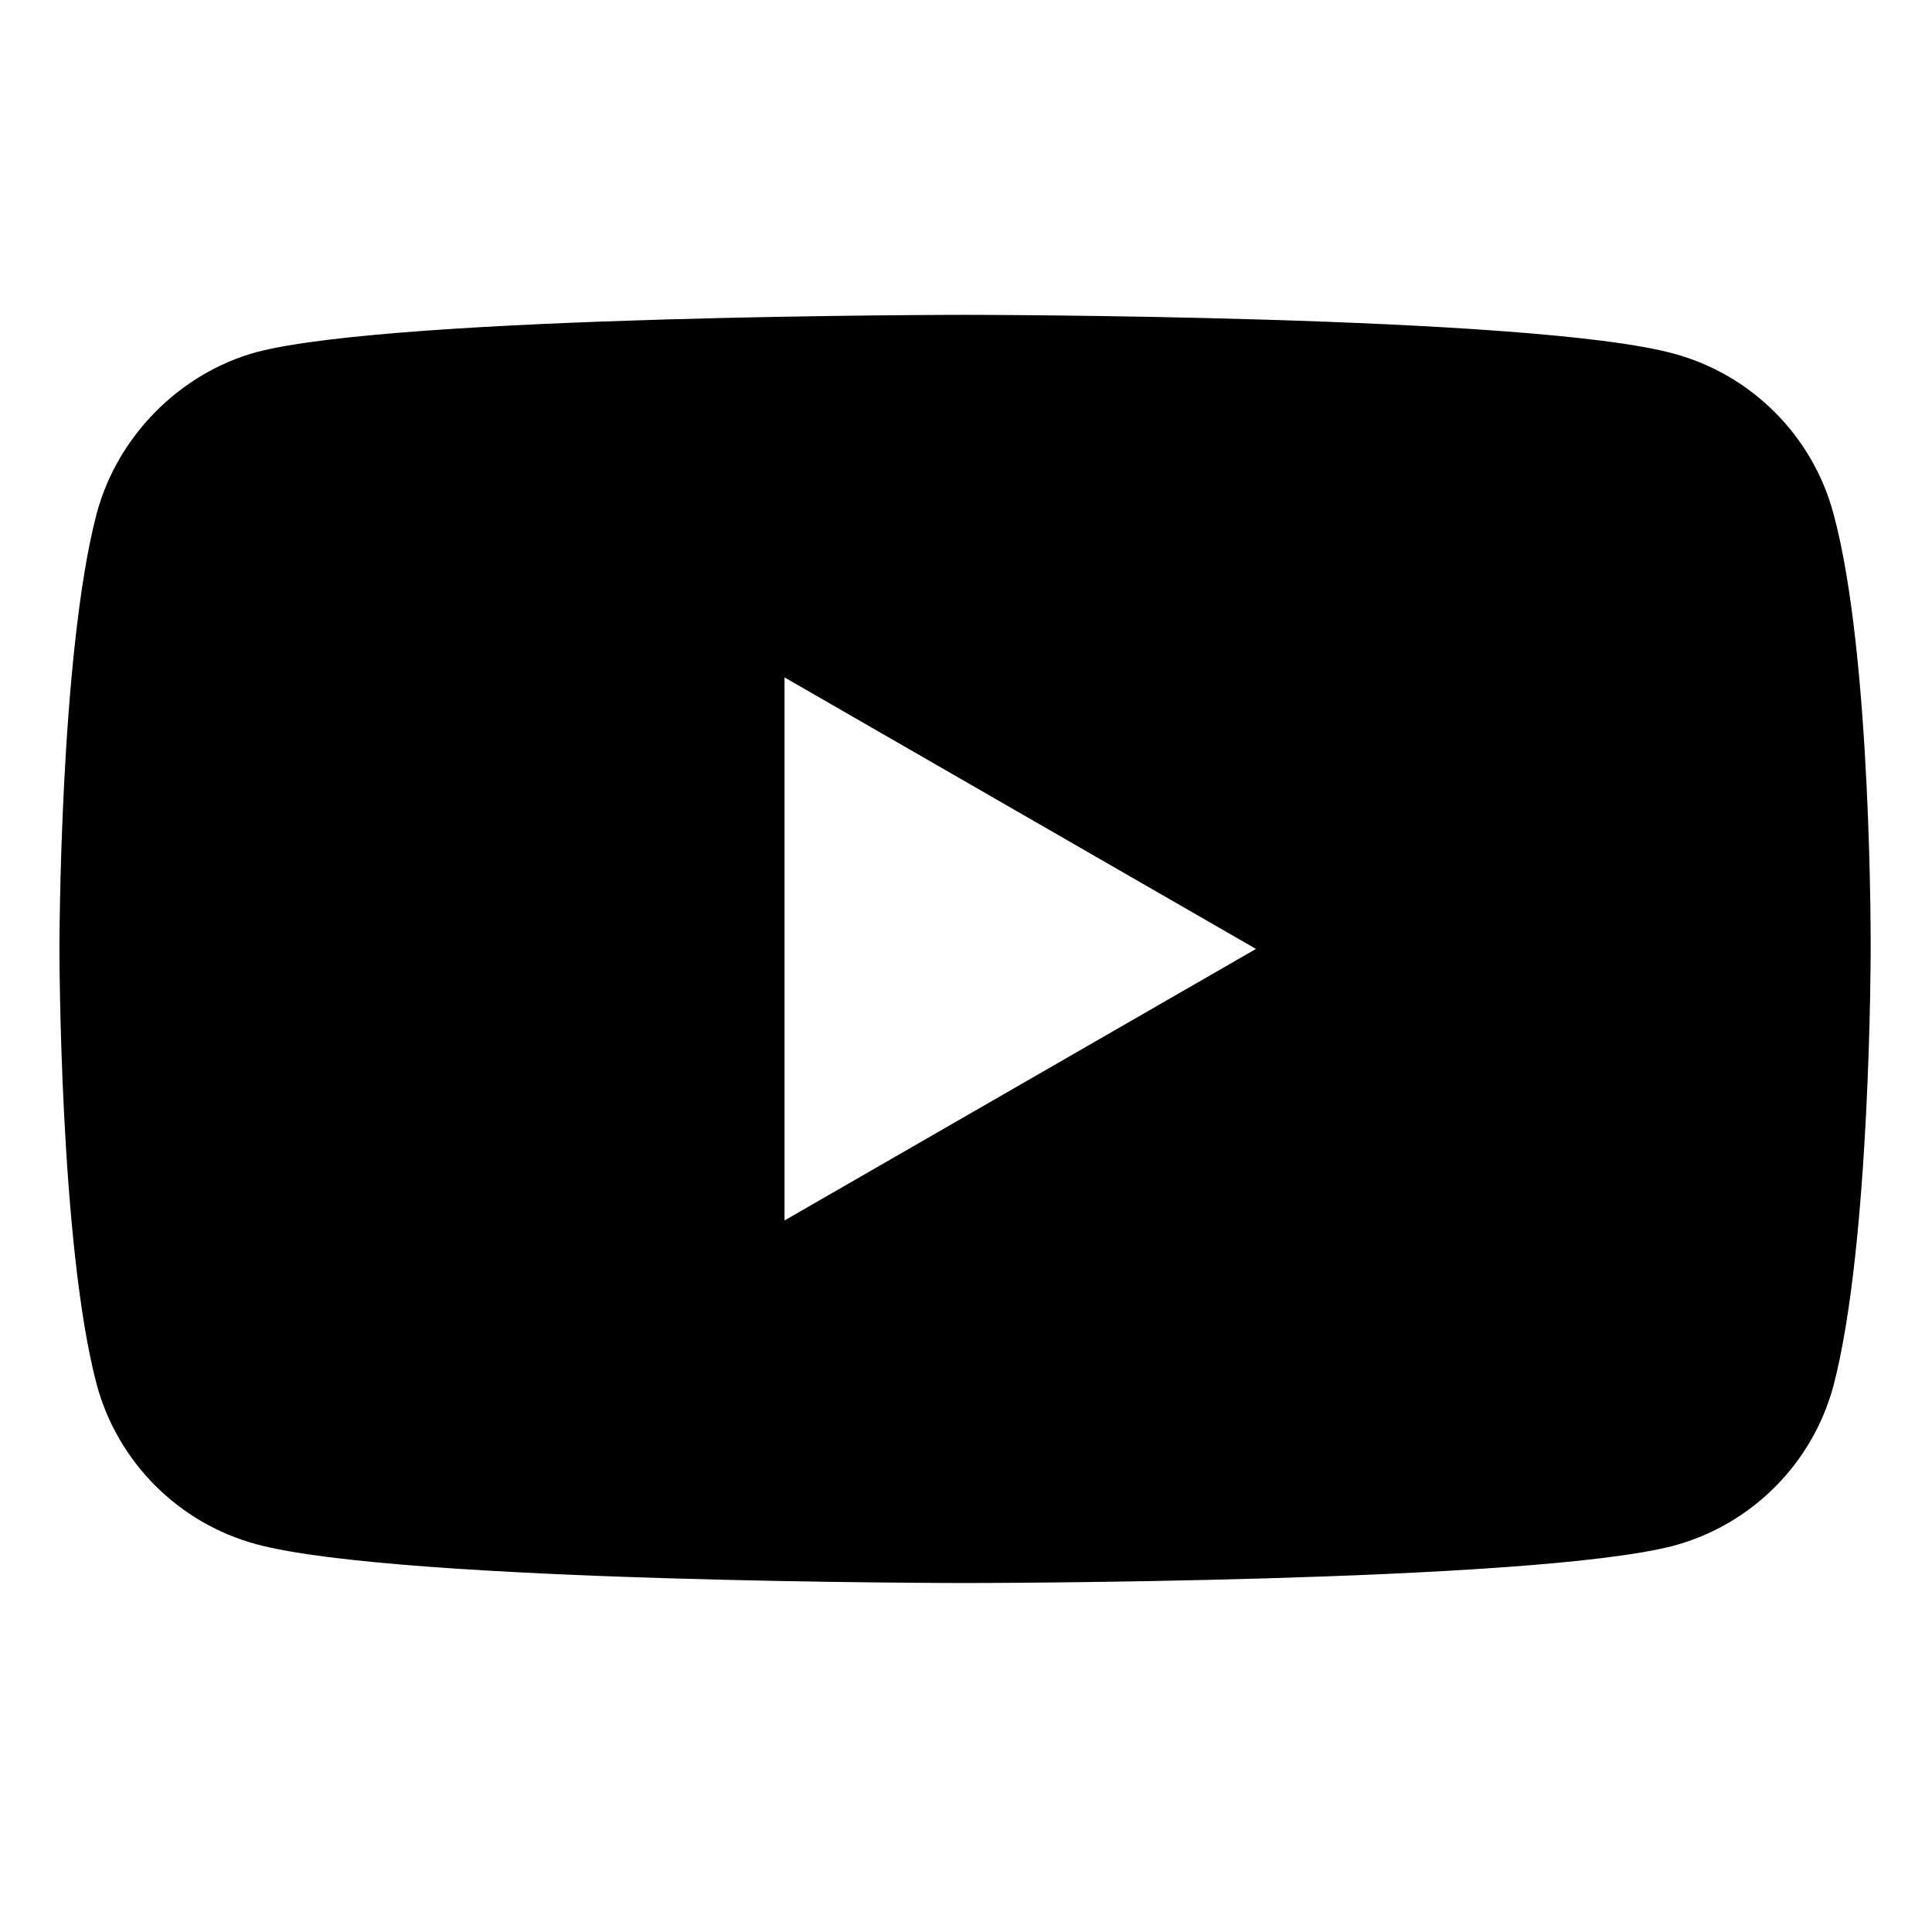
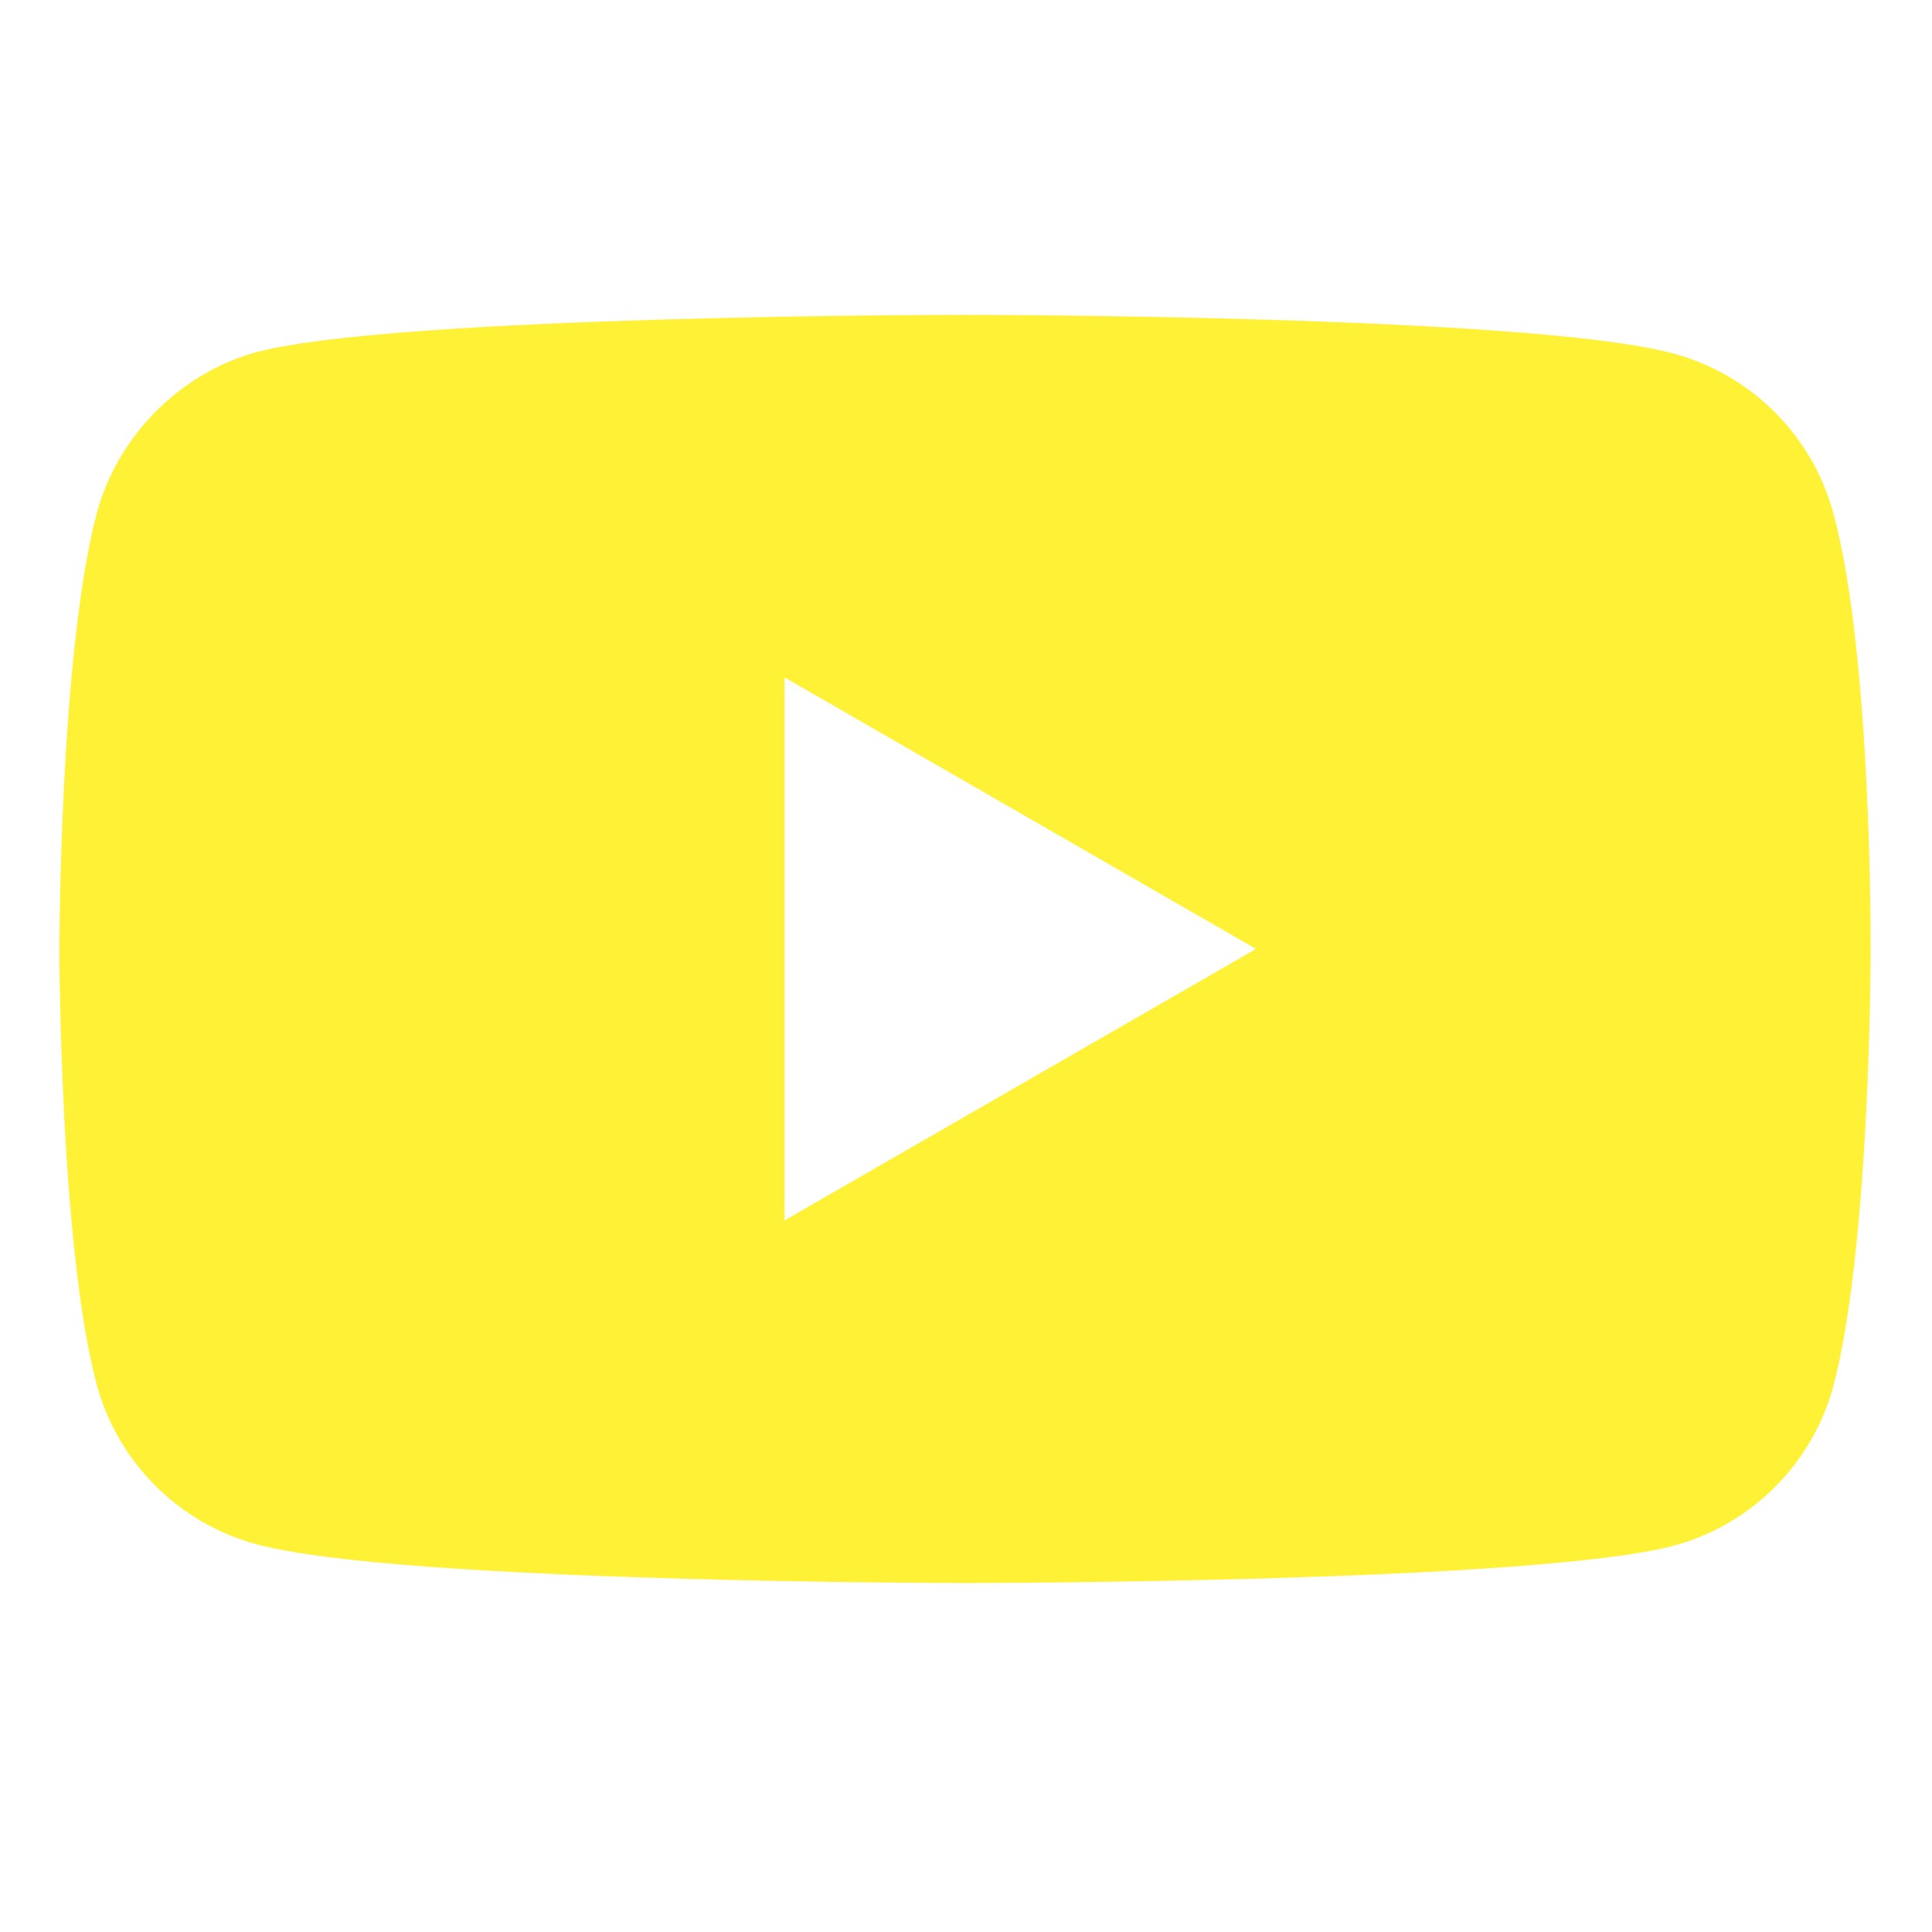
<svg xmlns="http://www.w3.org/2000/svg" height="682pt" viewBox="-21 -117 682.667 682" width="682pt">
-   <path d="m626.812 64.035c-7.375-27.418-28.992-49.031-56.406-56.414-50.082-13.703-250.414-13.703-250.414-13.703s-200.324 0-250.406 13.184c-26.887 7.375-49.031 29.52-56.406 56.934-13.18 50.078-13.18 153.934-13.18 153.934s0 104.379 13.18 153.934c7.383 27.414 28.992 49.027 56.41 56.41 50.605 13.707 250.41 13.707 250.41 13.707s200.324 0 250.406-13.184c27.418-7.379 49.031-28.992 56.414-56.406 13.176-50.082 13.176-153.934 13.176-153.934s.527-104.383-13.184-154.461zm-370.602 249.879v-191.891l166.586 95.945zm0 0" />
+   <path fill="#fff236" d="m626.812 64.035c-7.375-27.418-28.992-49.031-56.406-56.414-50.082-13.703-250.414-13.703-250.414-13.703s-200.324 0-250.406 13.184c-26.887 7.375-49.031 29.52-56.406 56.934-13.18 50.078-13.18 153.934-13.18 153.934s0 104.379 13.18 153.934c7.383 27.414 28.992 49.027 56.41 56.41 50.605 13.707 250.41 13.707 250.41 13.707s200.324 0 250.406-13.184c27.418-7.379 49.031-28.992 56.414-56.406 13.176-50.082 13.176-153.934 13.176-153.934s.527-104.383-13.184-154.461zm-370.602 249.879v-191.891l166.586 95.945zm0 0" />
</svg>
